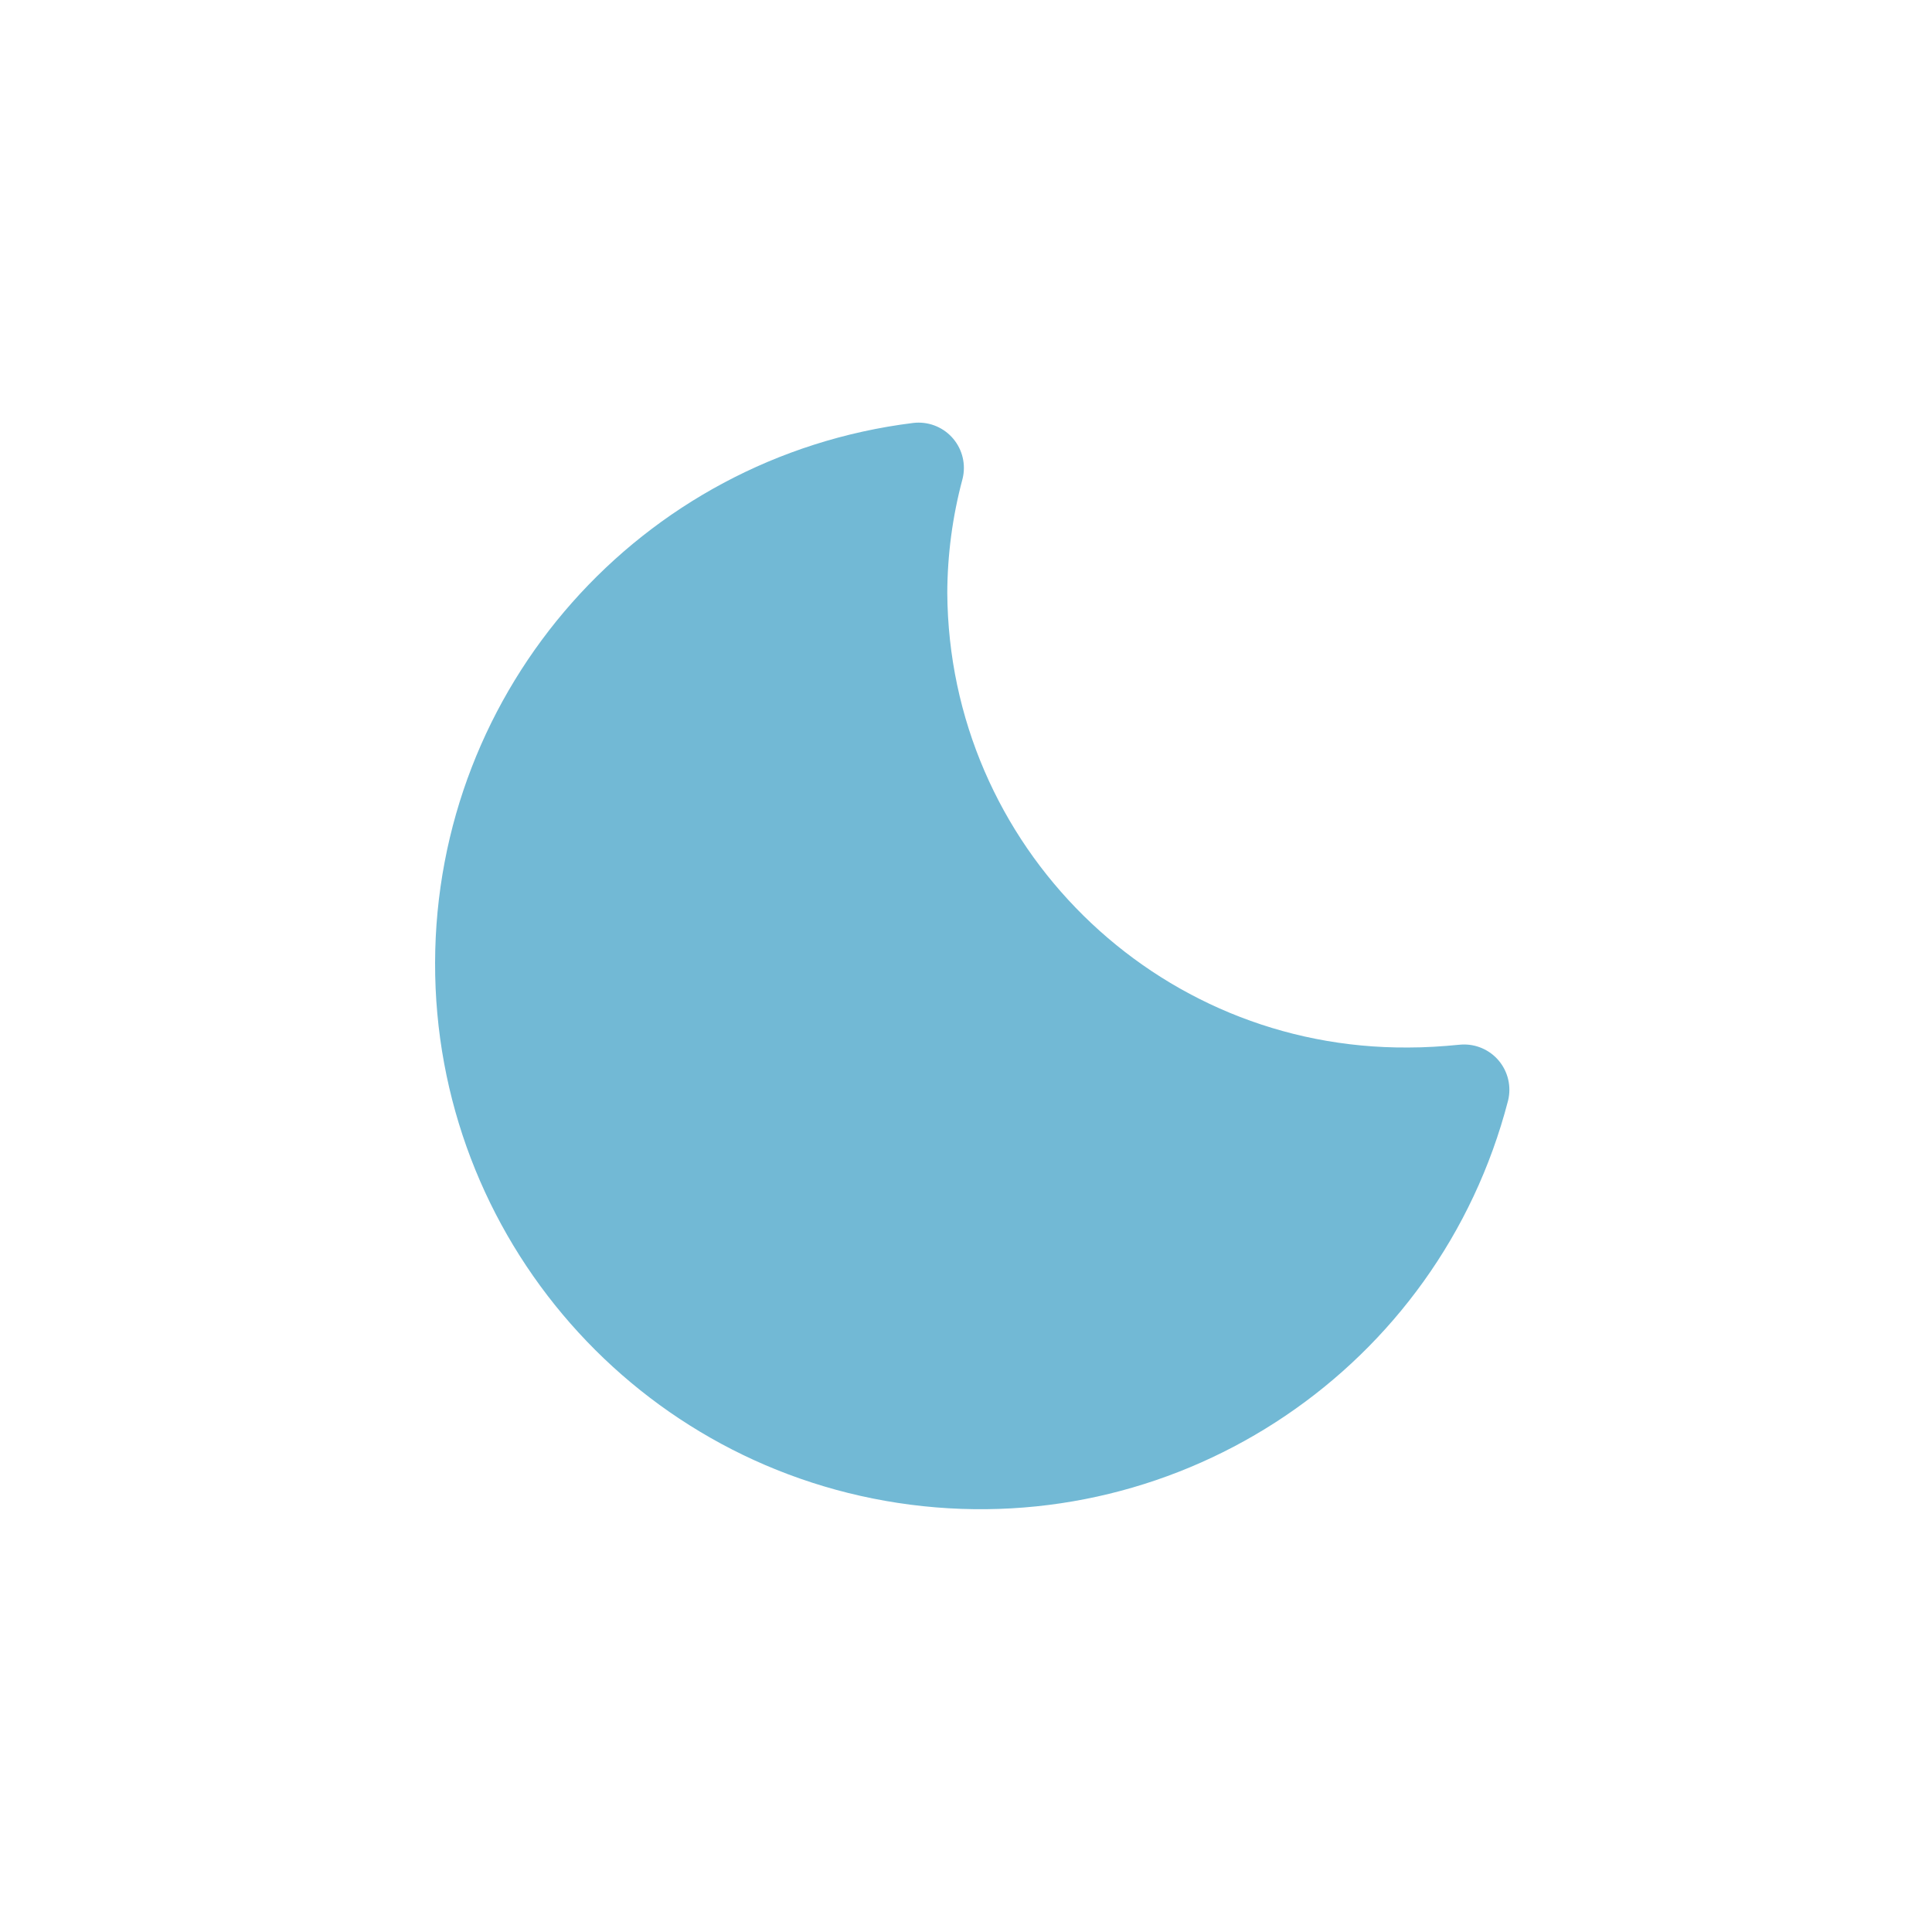
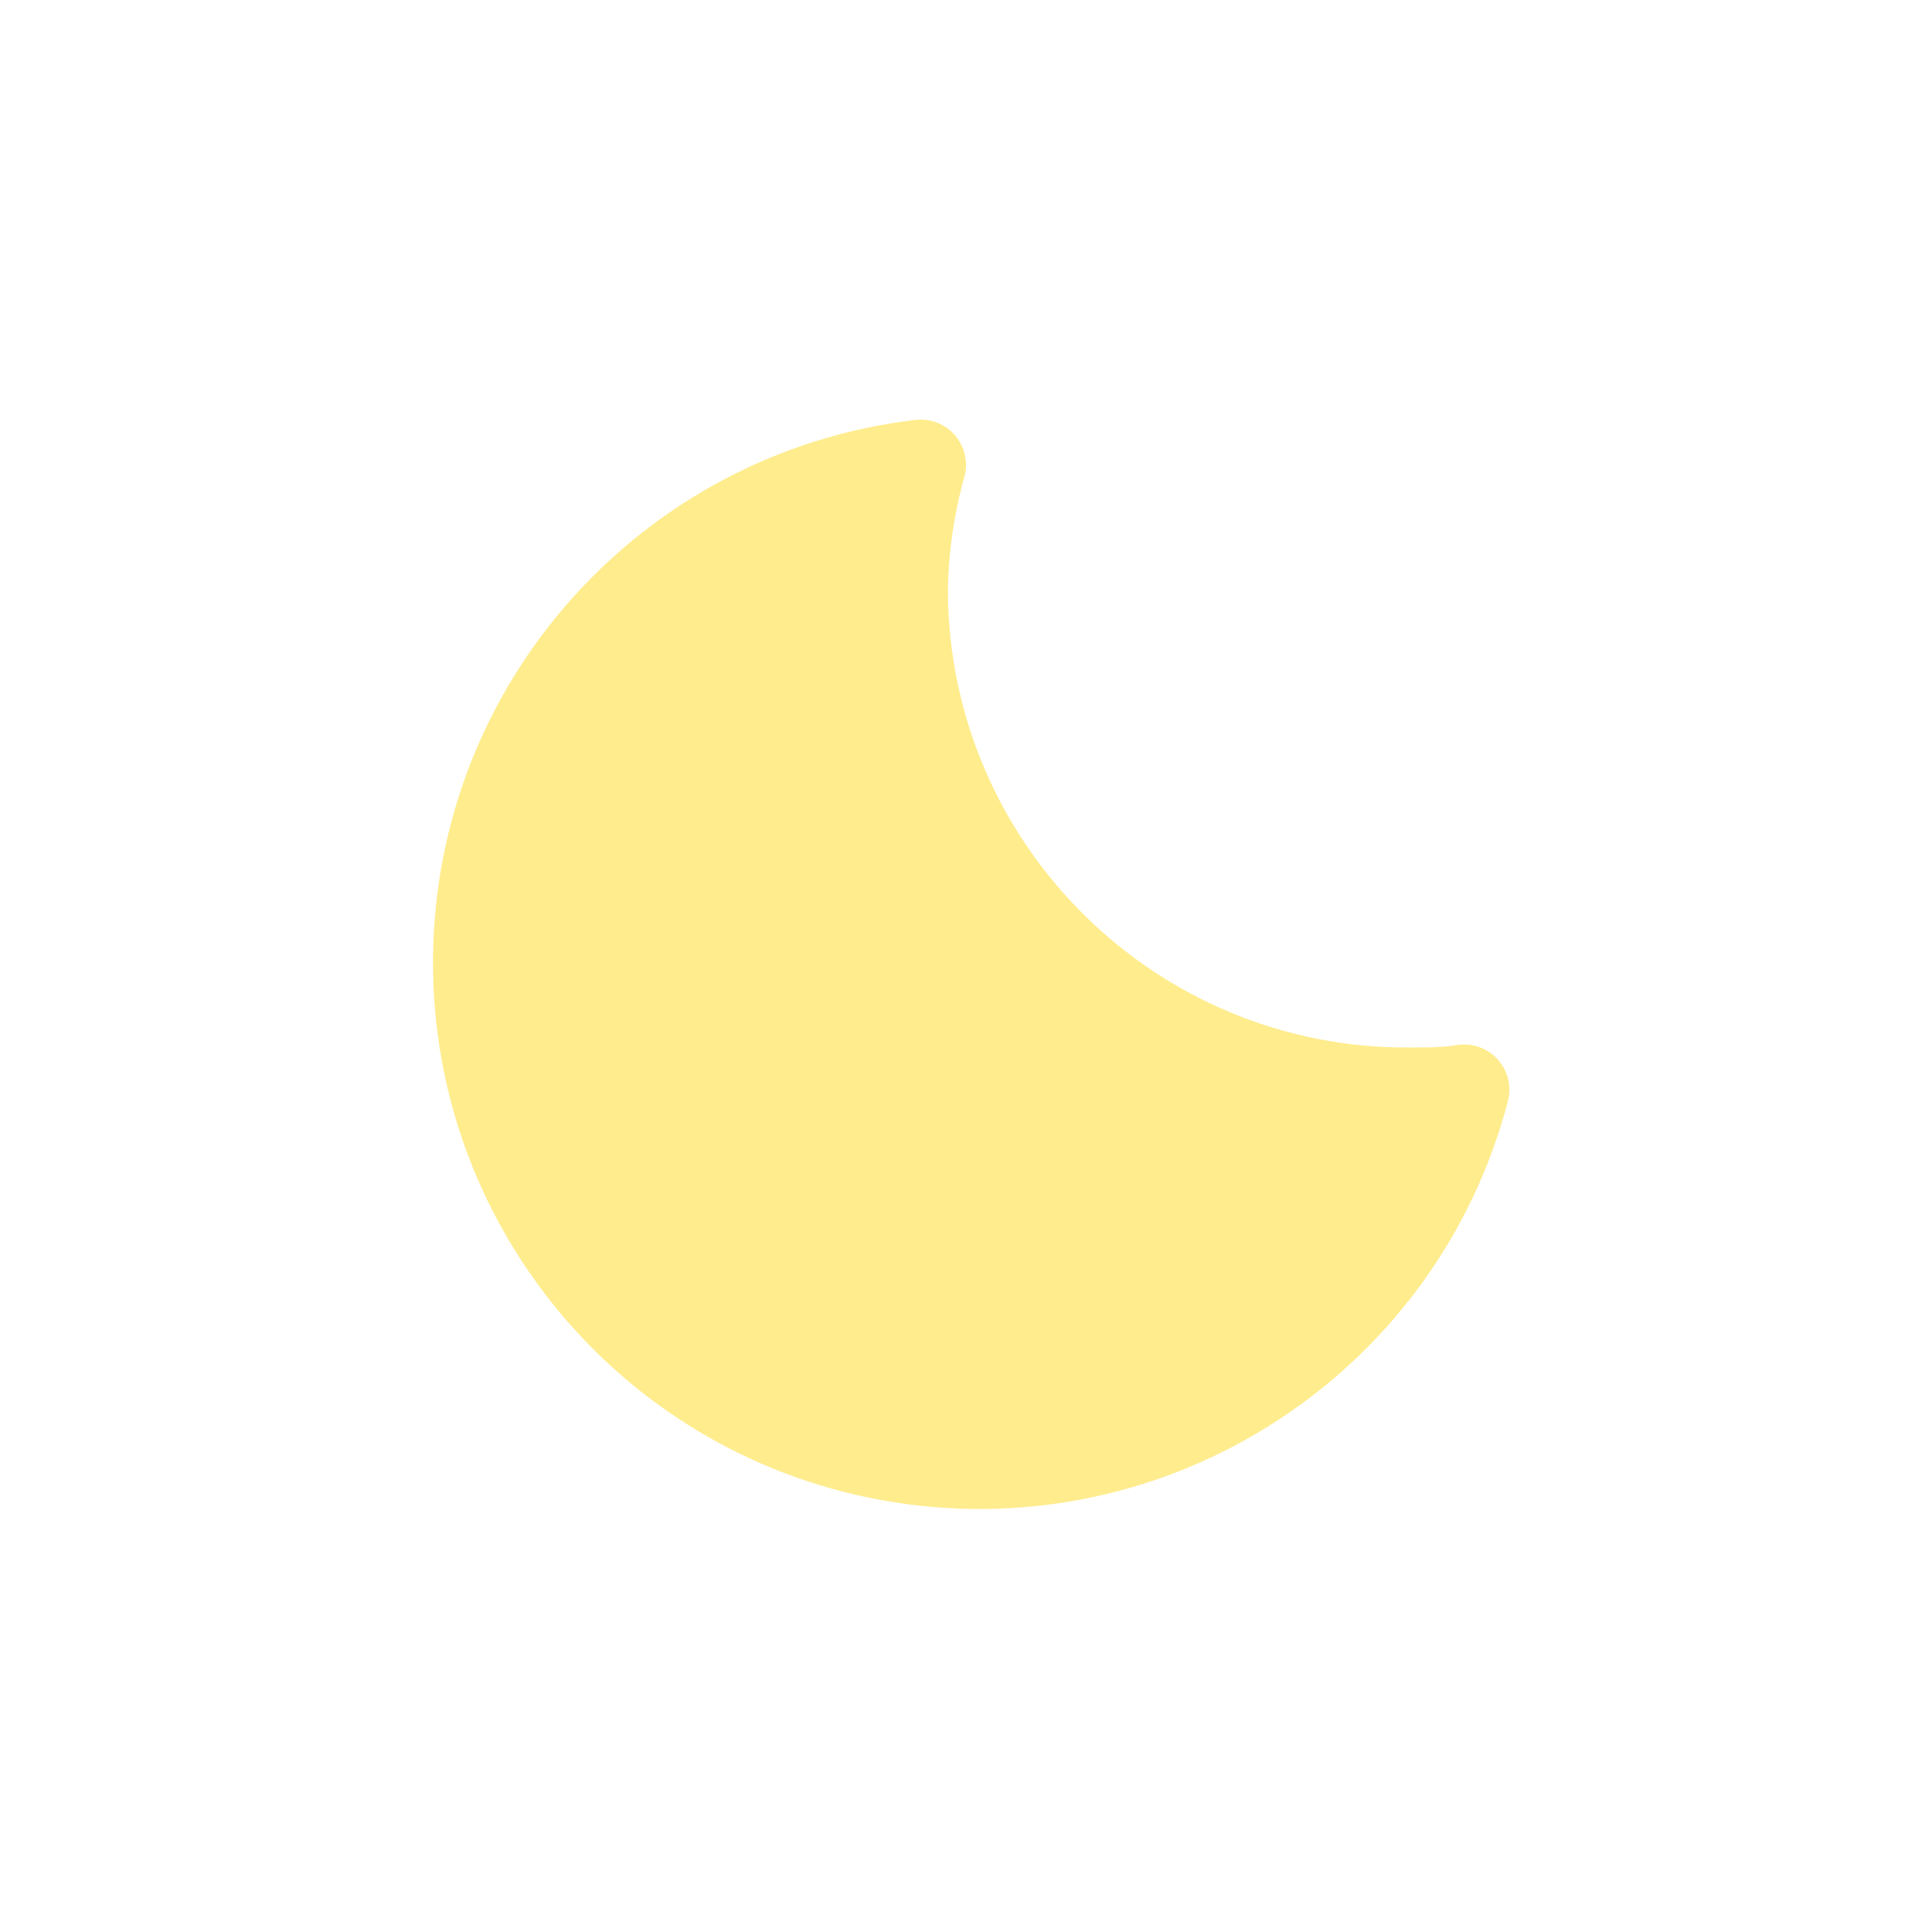
<svg xmlns="http://www.w3.org/2000/svg" viewBox="0 0 64 64">
-   <path d="M46.66,36.2A16.66,16.66,0,0,1,29.88,19.65a16.29,16.29,0,0,1,.55-4.15A16.56,16.56,0,1,0,48.5,36.1C47.89,36.16,47.28,36.2,46.66,36.2Z" fill="#72b9d5" stroke="#72b9d5" stroke-linecap="round" stroke-linejoin="round" stroke-width="3" />
+   <path d="M 46.7 36.2 A 16.7 16.7 0 0 1 29.9 19.6 a 16.3 16.3 0 0 1 0.6 -4.2 A 16.6 16.6 0 1 0 48.5 36.1 C 47.9 36.2 47.3 36.2 46.7 36.2 Z" fill="#FFEC8D" stroke="#FFEC8D" stroke-linecap="round" stroke-linejoin="round" stroke-width="3" />
</svg>
